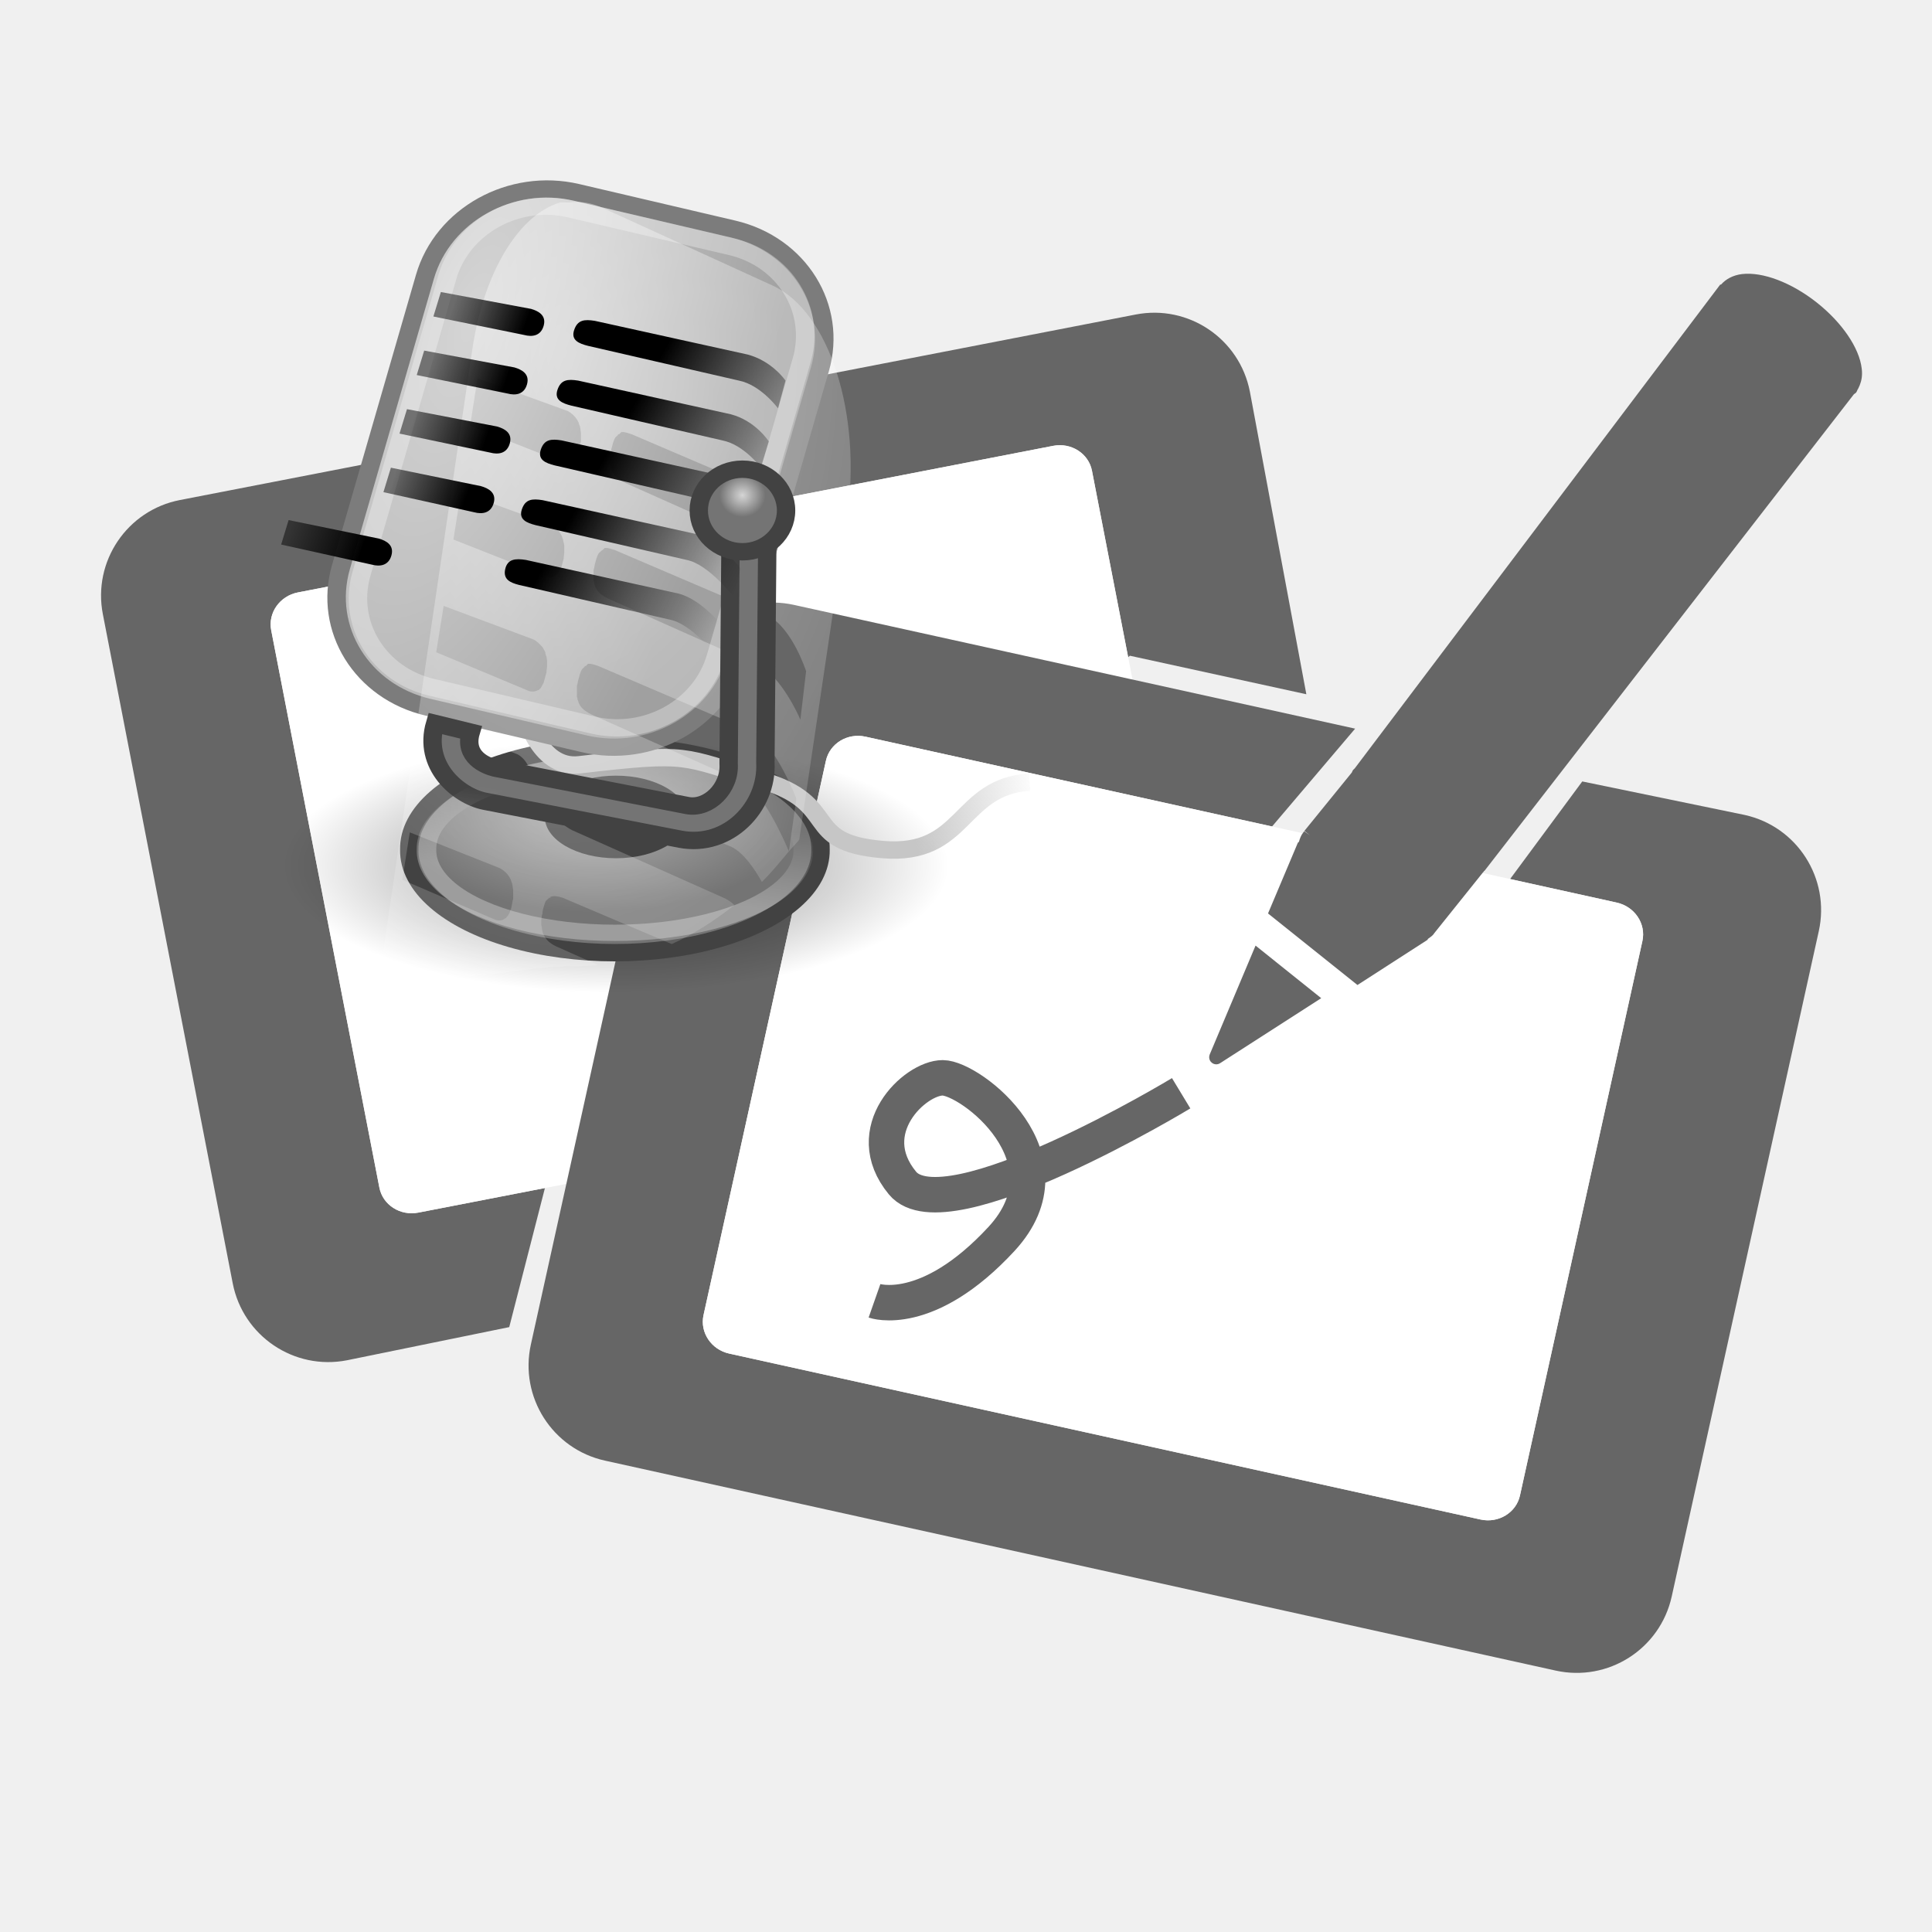
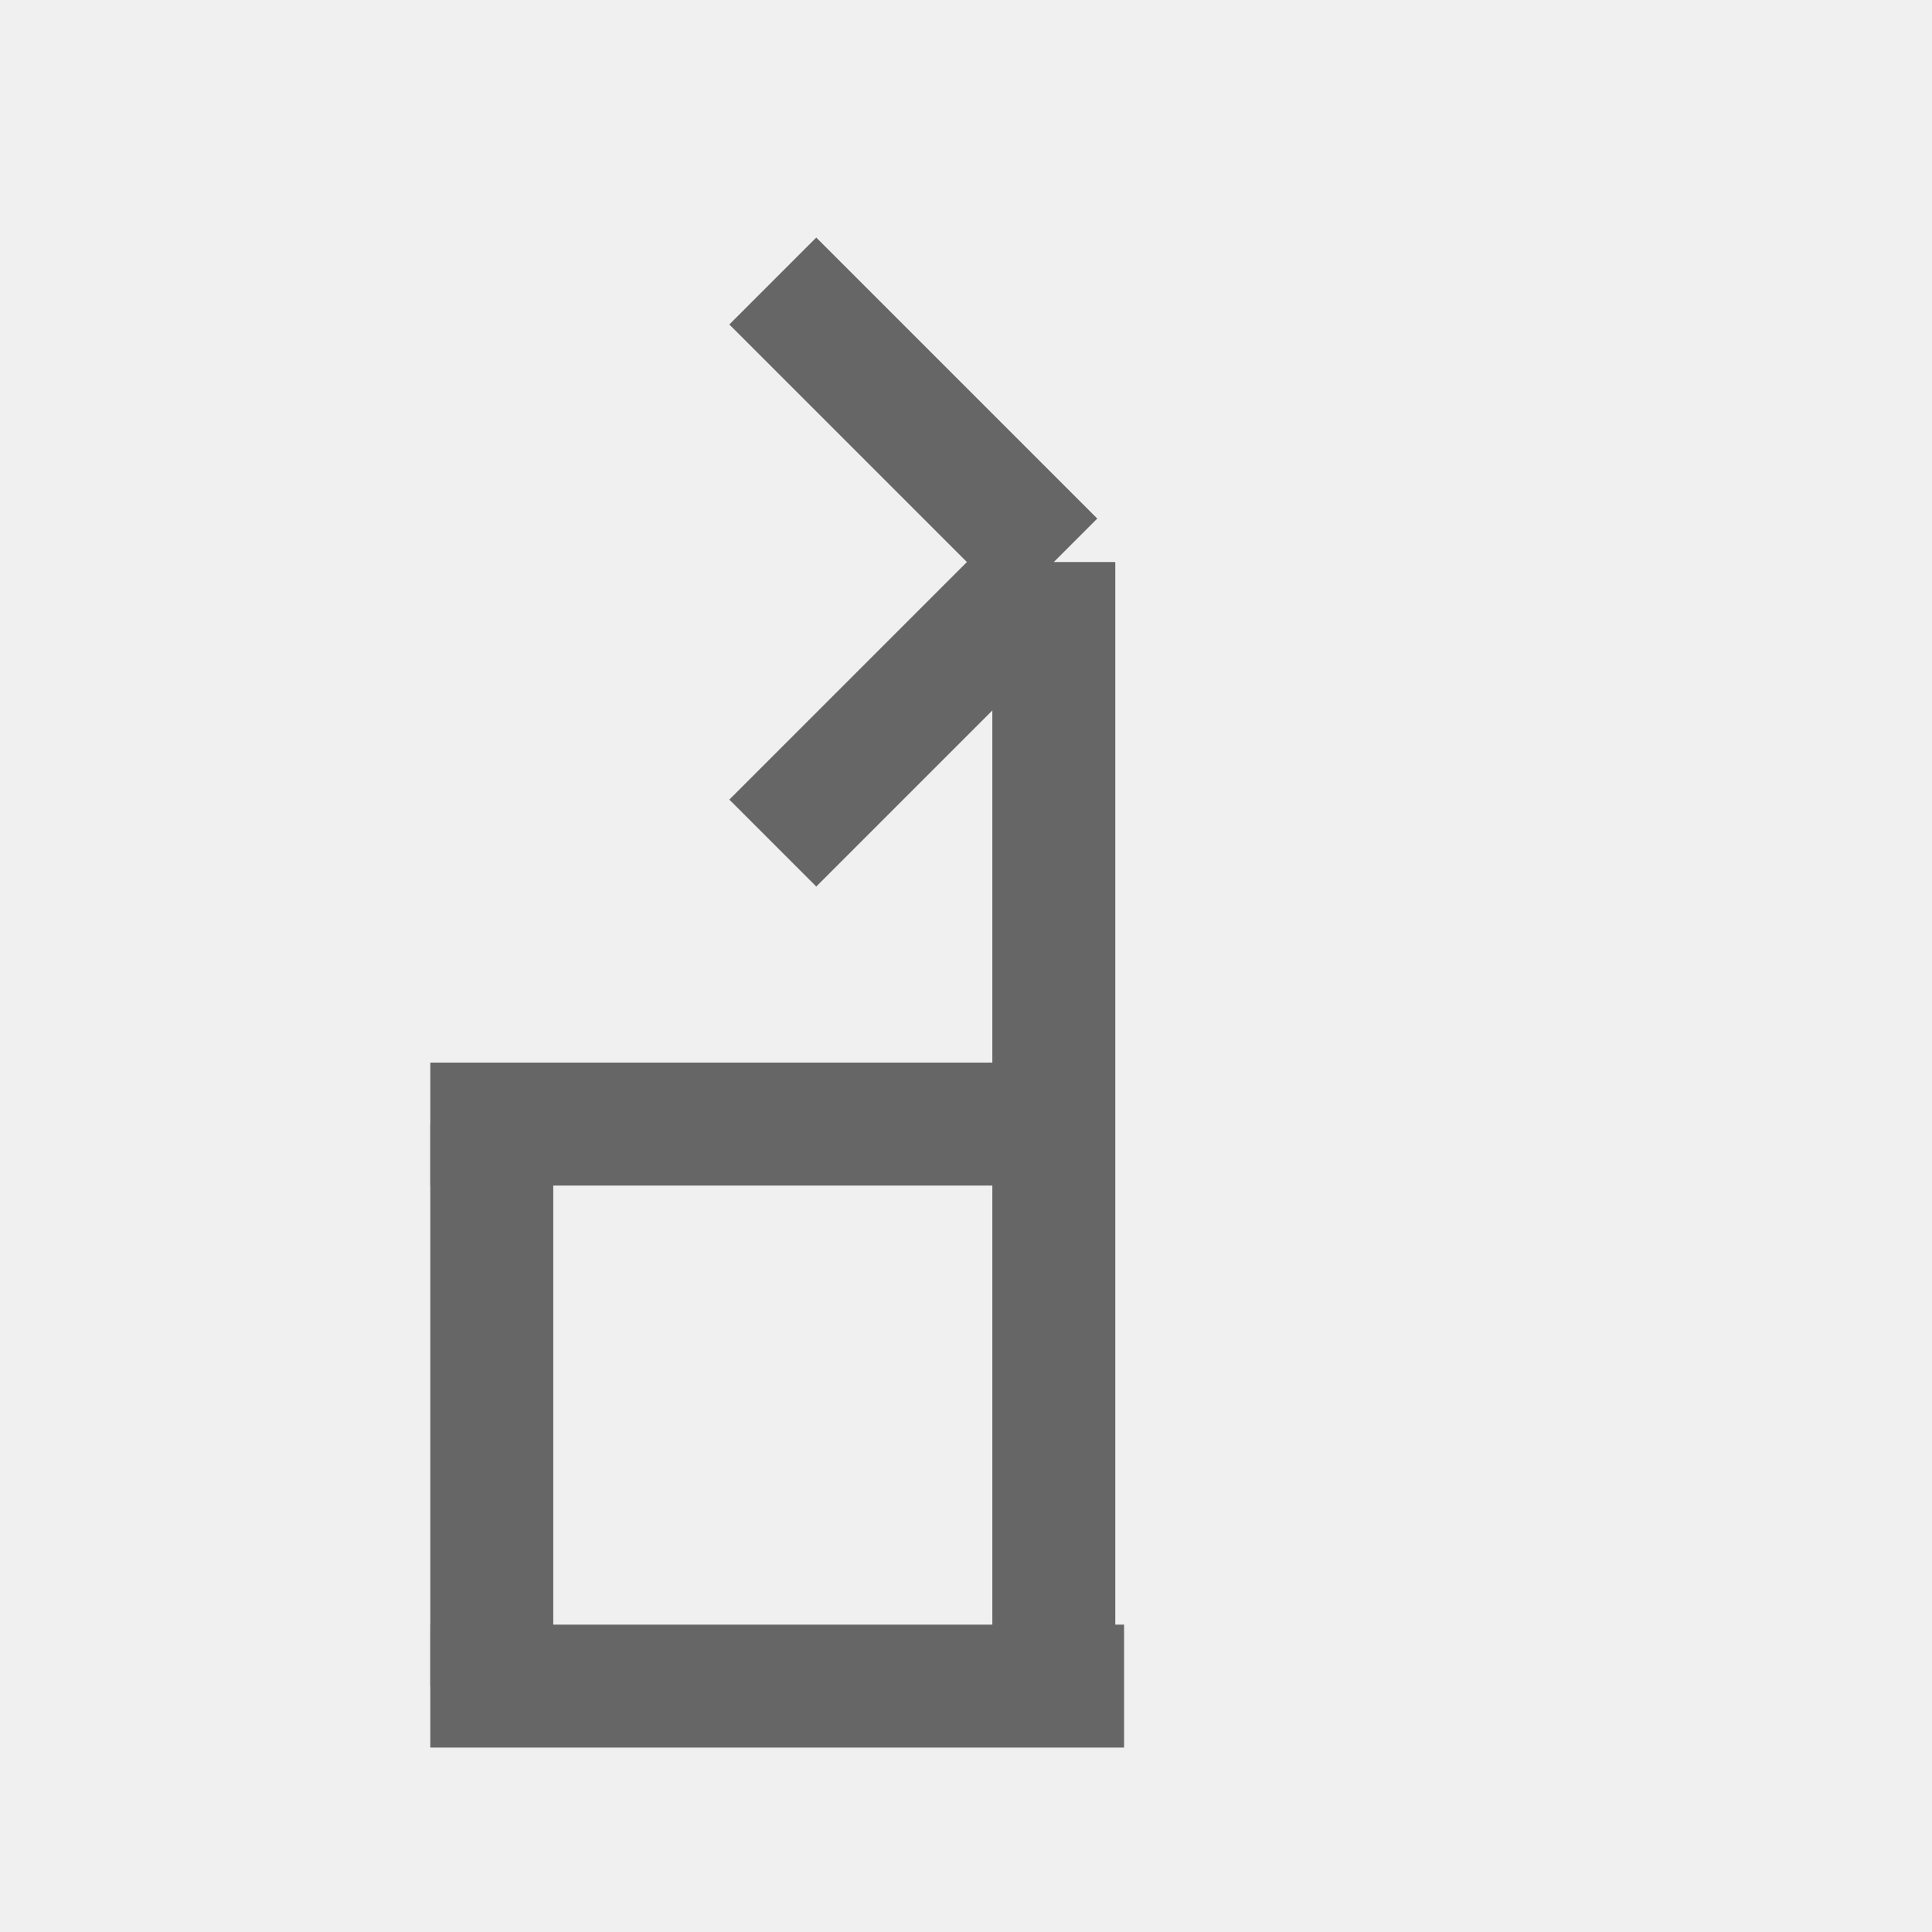
- <svg xmlns="http://www.w3.org/2000/svg" xmlns:xlink="http://www.w3.org/1999/xlink" enable-background="new 0 0 55 55" height="55px" id="svg2972" version="1.1" viewBox="0 0 55 55" width="55px" x="0px" xml:space="preserve" y="0px">
-   <defs id="defs2727">
-     <linearGradient id="linearGradient2399">
-       <stop style="stop-color: rgb(255, 255, 255); stop-opacity: 1;" offset="0" id="stop2401" />
-       <stop style="stop-color: rgb(255, 255, 255); stop-opacity: 0;" offset="1" id="stop2403" />
-     </linearGradient>
-     <linearGradient id="linearGradient2371">
-       <stop style="stop-color: rgb(0, 0, 0); stop-opacity: 1;" offset="0" id="stop2373" />
-       <stop style="stop-color: rgb(0, 0, 0); stop-opacity: 0.485;" offset="1" id="stop2375" />
-     </linearGradient>
-     <linearGradient id="linearGradient2407">
-       <stop style="stop-color: rgb(213, 213, 213); stop-opacity: 1;" offset="0" id="stop2409" />
-       <stop style="stop-color: rgb(116, 116, 116); stop-opacity: 1;" offset="1" id="stop2411" />
-     </linearGradient>
-     <linearGradient id="linearGradient2355">
-       <stop style="stop-color: rgb(0, 0, 0); stop-opacity: 1;" offset="0" id="stop2357" />
-       <stop style="stop-color: rgb(0, 0, 0); stop-opacity: 0;" offset="1" id="stop2359" />
-     </linearGradient>
-     <linearGradient id="linearGradient2337">
-       <stop style="stop-color: rgb(255, 255, 255); stop-opacity: 1;" offset="0" id="stop2339" />
-       <stop style="stop-color: rgb(255, 255, 255); stop-opacity: 0;" offset="1" id="stop2341" />
-     </linearGradient>
-     <linearGradient id="linearGradient2345">
-       <stop style="stop-color: rgb(213, 213, 213); stop-opacity: 1;" offset="0" id="stop2347" />
-       <stop style="stop-color: rgb(160, 160, 160); stop-opacity: 1;" offset="1" id="stop2349" />
-     </linearGradient>
-     <linearGradient id="linearGradient2252">
-       <stop style="stop-color: rgb(198, 198, 198); stop-opacity: 1;" offset="0" id="stop2254" />
-       <stop style="stop-color: rgb(198, 198, 198); stop-opacity: 0;" offset="1" id="stop2256" />
-     </linearGradient>
-     <linearGradient id="linearGradient2232">
-       <stop style="stop-color: rgb(176, 176, 176); stop-opacity: 1;" offset="0" id="stop2234" />
-       <stop style="stop-color: rgb(116, 116, 116); stop-opacity: 1;" offset="1" id="stop2236" />
-     </linearGradient>
-     <linearGradient id="linearGradient2242">
-       <stop style="stop-color: rgb(0, 0, 0); stop-opacity: 1;" offset="0" id="stop2244" />
-       <stop style="stop-color: rgb(0, 0, 0); stop-opacity: 0;" offset="1" id="stop2246" />
-     </linearGradient>
-     <radialGradient xlink:href="#linearGradient2242" id="radialGradient3194" gradientUnits="userSpaceOnUse" gradientTransform="matrix(1,0,0,0.425856,0,23.5399)" cx="25.188" cy="41" fx="25.188" fy="41" r="16.438" />
-     <radialGradient xlink:href="#linearGradient2232" id="radialGradient3196" gradientUnits="userSpaceOnUse" gradientTransform="matrix(1,0,0,0.52514,0,22.0217)" cx="15.438" cy="42.09" fx="15.438" fy="42.09" r="11.188" />
-     <linearGradient xlink:href="#linearGradient2252" id="linearGradient3198" gradientUnits="userSpaceOnUse" x1="41.25" y1="36.69" x2="48.25" y2="35.69" />
-     <radialGradient xlink:href="#linearGradient2345" id="radialGradient3200" gradientUnits="userSpaceOnUse" gradientTransform="matrix(1.49192,-8.44511e-2,-5.87441e-2,3.98672,-9.6468,-20.2759)" cx="19.557" cy="6.644" fx="19.557" fy="6.644" r="10.989" />
-     <radialGradient xlink:href="#linearGradient2337" id="radialGradient3202" gradientUnits="userSpaceOnUse" gradientTransform="matrix(2.53075,0,0,4.451243,-28.91508,-14.64705)" cx="20.275" cy="5.712" fx="20.275" fy="5.712" r="12.494" />
-     <linearGradient xlink:href="#linearGradient2355" id="linearGradient3204" gradientUnits="userSpaceOnUse" x1="25.16" y1="15.804" x2="33.969" y2="20.438" />
-     <linearGradient xlink:href="#linearGradient2355" id="linearGradient3206" gradientUnits="userSpaceOnUse" x1="25.16" y1="15.804" x2="33.969" y2="20.438" />
-     <linearGradient xlink:href="#linearGradient2355" id="linearGradient3208" gradientUnits="userSpaceOnUse" x1="25.16" y1="15.804" x2="33.969" y2="20.438" />
-     <linearGradient xlink:href="#linearGradient2355" id="linearGradient3210" gradientUnits="userSpaceOnUse" x1="25.16" y1="15.804" x2="33.969" y2="20.438" />
-     <radialGradient xlink:href="#linearGradient2407" id="radialGradient3212" gradientUnits="userSpaceOnUse" gradientTransform="matrix(0.435326,0,0,0.435326,18.9166,12.4934)" cx="33.5" cy="20.538" fx="33.5" fy="20.538" r="2.27" />
-     <linearGradient xlink:href="#linearGradient2355" id="linearGradient3214" gradientUnits="userSpaceOnUse" x1="25.16" y1="15.804" x2="33.969" y2="20.438" />
-     <linearGradient xlink:href="#linearGradient2371" id="linearGradient3216" gradientUnits="userSpaceOnUse" gradientTransform="translate(-4.596194,-0.3535534)" x1="18.329" y1="15.323" x2="14.406" y2="14.047" />
-     <linearGradient xlink:href="#linearGradient2371" id="linearGradient3218" gradientUnits="userSpaceOnUse" x1="18.329" y1="15.323" x2="14.406" y2="14.047" />
-     <linearGradient xlink:href="#linearGradient2371" id="linearGradient3220" gradientUnits="userSpaceOnUse" x1="18.329" y1="15.323" x2="14.406" y2="14.047" />
-     <linearGradient xlink:href="#linearGradient2371" id="linearGradient3222" gradientUnits="userSpaceOnUse" x1="18.329" y1="15.323" x2="14.406" y2="14.047" />
-     <linearGradient xlink:href="#linearGradient2371" id="linearGradient3224" gradientUnits="userSpaceOnUse" x1="18.329" y1="15.323" x2="14.406" y2="14.047" />
-     <linearGradient xlink:href="#linearGradient2399" id="linearGradient3226" gradientUnits="userSpaceOnUse" x1="16.438" y1="49.111" x2="17.402" y2="43.42" />
-   </defs>
-   <g id="g2709">
-     <g id="g2711">
-       <path d="M11.908,34.521c-0.516,0.1-1.012-0.219-1.108-0.712L7.72,17.94c-0.095-0.493,0.245-0.975,0.761-1.075    l21.5-4.173c0.515-0.1,1.013,0.219,1.106,0.713l1.029,5.306l0.049-0.044l5.024,1.097l-1.608-8.618    c-0.294-1.503-1.748-2.485-3.251-2.192L5.121,14.235c-1.503,0.292-2.485,1.747-2.193,3.249l3.697,19.048    c0.292,1.503,1.746,2.484,3.249,2.193l4.623-0.945l1.016-3.959L11.908,34.521z" fill="#666666" id="path2713" />
+ <svg xmlns="http://www.w3.org/2000/svg" enable-background="new 0 0 55 55" height="55px" id="Layer_1" version="1.1" viewBox="0 0 55 55" width="55px" x="0px" xml:space="preserve" y="0px">
+   <g display="block" id="activity-log">
+     <g display="inline">
+       <line fill="none" stroke="#666666" stroke-width="3.5" x1="14.0" x2="14.0" y1="32.0" y2="48.0" />
+       <line fill="none" stroke="#666666" stroke-width="3.5" x1="12.25" x2="30.0" y1="32.0" y2="32.0" />
+       <line fill="none" stroke="#666666" stroke-width="3.5" x1="30.0" x2="30.0" y1="16.0" y2="48.0" />
+       <line fill="none" stroke="#666666" stroke-width="3.5" x1="12.25" x2="32.0" y1="48.0" y2="48.0" />
+       <line fill="none" stroke="#666666" stroke-width="3.5" x1="22.0" x2="30.0" y1="8.0" y2="16.0" />
+       <line fill="none" stroke="#666666" stroke-width="3.5" x1="22.0" x2="30.0" y1="24.0" y2="16.0" />
    </g>
  </g>
-   <path d="M34.167,29.272c0.097,0.493-0.245,0.977-0.761,1.074l-21.497,4.174  c-0.517,0.1-1.014-0.219-1.109-0.712L7.72,17.94c-0.095-0.493,0.245-0.975,0.762-1.075l21.499-4.173  c0.515-0.1,1.013,0.219,1.106,0.713L34.167,29.272z" fill="#ffffff" id="path3554_1_" />
-   <g id="g2716">
-     <g id="g2718">
-       <path d="M49.668,23.2l-4.624-0.954l-2.055,2.779l3.032,0.669c0.515,0.113,0.843,0.603,0.734,1.096l-3.485,15.783    c-0.107,0.491-0.613,0.798-1.125,0.684l-21.385-4.723c-0.513-0.112-0.841-0.603-0.733-1.094l3.485-15.784    c0.109-0.491,0.613-0.798,1.127-0.684l11.574,2.556l2.365-2.785L22.602,17.22c-1.495-0.33-2.975,0.615-3.304,2.11l-4.185,18.944    c-0.331,1.496,0.614,2.977,2.109,3.307l27.064,5.977c1.495,0.33,2.973-0.612,3.304-2.108l4.188-18.946    C52.106,25.009,51.163,23.53,49.668,23.2z" fill="#666666" id="path2720" />
-     </g>
-   </g>
-   <path d="M43.271,42.573c-0.107,0.491-0.613,0.798-1.125,0.684l-21.385-4.723  c-0.513-0.112-0.84-0.603-0.733-1.094l3.485-15.784c0.109-0.491,0.613-0.798,1.127-0.684l21.382,4.722  c0.515,0.113,0.843,0.603,0.734,1.096L43.271,42.573z" fill="#ffffff" id="path3560_1_" />
-   <path d="M53.008,10.631c0-0.045-0.002-0.093-0.009-0.141c-0.069-0.589-0.562-1.31-1.28-1.878  c-0.721-0.569-1.536-0.878-2.127-0.81c-0.257,0.032-0.461,0.142-0.602,0.304l-0.016-0.009L38.568,21.872l-0.047,0.046l-0.006,0.01  c-0.016,0.018-0.019,0.043-0.031,0.063l-1.351,1.663c0,0,0.078,0.061,0.158,0.125l-0.164-0.114l-0.025,0.033  c-0.061,0.074-0.097,0.168-0.124,0.267c-0.011,0.012-0.026,0.015-0.032,0.029l-0.848,2.01l2.546,2.037l1.987-1.281  c0.014-0.006,0.011-0.022,0.021-0.033c0.052-0.04,0.111-0.074,0.152-0.124c0.004-0.007,0.024-0.037,0.028-0.039l1.389-1.733  l0.022-0.021l-0.005-0.002l0.016-0.017l0.005,0.002l10.518-13.57c0.021-0.019,0.045-0.027,0.062-0.048  c0.022-0.027,0.031-0.064,0.047-0.094l0.013-0.012l-0.002-0.002C52.963,10.939,53.008,10.798,53.008,10.631z" fill="#666666" id="path3562" />
-   <path d="M33.625,31.123c0,0-6.7,4.055-7.934,2.555  c-1.235-1.498,0.353-2.995,1.146-2.995s3.791,2.291,1.675,4.585c-2.117,2.291-3.617,1.764-3.617,1.764" fill="none" id="path3564" stroke="#666666" stroke-width="1.009" />
-   <path d="M34.438,30.019c-0.032,0.083-0.012,0.176,0.057,0.232c0.067,0.058,0.164,0.064,0.238,0.016  l2.879-1.851l-1.869-1.497L34.438,30.019z" fill="#666666" id="path3566" />
-   <g id="layer1" />
-   <g id="g3105" transform="matrix(0.5232537,0,0,0.4950076,4.325586,4.694013)">
-     <path transform="matrix(1.10646,0,0,1.04464,-2.68156,-2.51786)" d="M 41.625,41 A 16.438,7 0 1 1 8.75,41 A 16.438,7 0 1 1 41.625,41 z" id="path2240" style="opacity:0.494;fill:url(#radialGradient3194);fill-opacity:1;fill-rule:evenodd;stroke:none;stroke-width:2;stroke-linecap:butt;stroke-linejoin:miter;marker:none;stroke-miterlimit:4;stroke-dasharray:none;stroke-dashoffset:0;stroke-opacity:1;visibility:visible;display:inline;overflow:visible" />
-     <path transform="translate(8.75,-7)" d="M 27.625,46.375 A 11.188,5.875 0 1 1 5.25,46.375 A 11.188,5.875 0 1 1 27.625,46.375 z" id="path2222" style="opacity:1;fill:url(#radialGradient3196);fill-opacity:1;fill-rule:evenodd;stroke:#424242;stroke-width:1;stroke-linecap:butt;stroke-linejoin:miter;marker:none;stroke-miterlimit:4;stroke-dasharray:none;stroke-dashoffset:0;stroke-opacity:1;visibility:visible;display:inline;overflow:visible" />
-     <path style="opacity:1;fill:#424242;fill-opacity:1;fill-rule:evenodd;stroke:none;stroke-width:2;stroke-linecap:butt;stroke-linejoin:miter;marker:none;stroke-miterlimit:4;stroke-dasharray:none;stroke-dashoffset:0;stroke-opacity:1;visibility:visible;display:inline;overflow:visible" id="path2260" d="M 35.375,22.125 A 1.875,1.875 0 1 1 31.625,22.125 A 1.875,1.875 0 1 1 35.375,22.125 z" transform="matrix(2.06667,0,0,1.26667,-43.9833,9.475)" />
-     <path id="path2250" d="M 20.25,31.375 C 20.25,31.375 20.986,34.777 23.25,34.5 C 29.375,33.75 28.721,34.01 33.125,35.375 C 37.562,36.75 35.219,38.969 39.75,39.375 C 44.281,39.781 43.875,35.75 47.75,35.5" style="opacity:1;fill:none;fill-opacity:1;fill-rule:evenodd;stroke:url(#linearGradient3198);stroke-width:1;stroke-linecap:butt;stroke-linejoin:miter;marker:none;stroke-miterlimit:4;stroke-dasharray:none;stroke-dashoffset:0;stroke-opacity:1;visibility:visible;display:inline;overflow:visible" />
-     <rect transform="matrix(0.970732,0.240164,-0.264014,0.964519,0,0)" ry="6.694" rx="6.694" y="-4.014" x="16.029" height="30.692" width="22.137" id="rect1343" style="opacity:1;fill:url(#radialGradient3200);fill-opacity:1;fill-rule:evenodd;stroke:#7c7c7c;stroke-width:1;stroke-linecap:butt;stroke-linejoin:miter;marker:none;stroke-miterlimit:4;stroke-dasharray:none;stroke-dashoffset:0;stroke-opacity:1;visibility:visible;display:inline;overflow:visible" />
-     <rect style="opacity:0.307;fill:none;fill-opacity:1;fill-rule:evenodd;stroke:#ffffff;stroke-width:1;stroke-linecap:butt;stroke-linejoin:miter;marker:none;stroke-miterlimit:4;stroke-dasharray:none;stroke-dashoffset:0;stroke-opacity:1;visibility:visible;display:inline;overflow:visible" id="rect2353" width="19.862" height="28.524" x="17.21" y="-3.006" rx="5.42" ry="5.42" transform="matrix(0.970732,0.240164,-0.264014,0.964519,0,0)" />
-     <path id="rect2302" d="M 22.215,2.159 C 19.994,2.842 18.065,6.113 17.434,10.58 L 12.59,45.173 C 15.447,47.895 19.228,46.082 22.809,46.082 C 23.299,46.082 23.797,46.079 24.278,46.021 C 23.342,45.58 21.965,44.931 21.965,44.931 C 21.745,44.815 21.544,44.669 21.403,44.446 C 21.398,44.438 21.376,44.394 21.371,44.386 C 21.358,44.361 21.324,44.296 21.309,44.265 C 21.303,44.254 21.283,44.215 21.278,44.204 C 21.269,44.173 21.253,44.107 21.246,44.083 C 21.237,44.036 21.222,43.943 21.215,43.901 C 21.215,43.895 21.215,43.846 21.215,43.84 C 21.209,43.82 21.189,43.74 21.184,43.719 C 21.184,43.707 21.184,43.666 21.184,43.659 C 21.184,43.624 21.184,43.56 21.184,43.538 C 21.184,43.526 21.184,43.484 21.184,43.477 C 21.184,43.471 21.184,43.422 21.184,43.416 C 21.192,43.346 21.208,43.235 21.215,43.174 C 21.22,43.154 21.24,43.075 21.246,43.053 C 21.246,43.047 21.247,42.998 21.246,42.992 C 21.254,42.945 21.269,42.854 21.278,42.81 C 21.286,42.779 21.304,42.709 21.309,42.689 C 21.334,42.602 21.372,42.461 21.403,42.386 C 21.409,42.374 21.43,42.334 21.434,42.326 C 21.445,42.315 21.486,42.275 21.496,42.265 C 21.525,42.232 21.586,42.173 21.621,42.144 C 21.632,42.144 21.673,42.143 21.684,42.144 C 21.684,42.141 21.684,42.097 21.684,42.083 C 21.691,42.083 21.713,42.083 21.715,42.083 C 21.89,42.02 22.112,42.07 22.34,42.144 L 28.278,44.81 C 29.468,44.245 30.605,43.472 31.684,42.568 C 31.531,42.401 31.366,42.295 31.215,42.205 C 31.178,42.184 31.127,42.159 31.09,42.144 C 31.09,42.144 22.871,38.267 22.871,38.267 C 22.651,38.151 22.427,38.005 22.278,37.782 C 22.273,37.774 22.251,37.73 22.246,37.721 C 22.242,37.713 22.219,37.67 22.215,37.661 C 22.211,37.652 22.188,37.609 22.184,37.6 C 22.178,37.58 22.158,37.5 22.153,37.479 C 22.147,37.468 22.127,37.429 22.121,37.419 C 22.122,37.412 22.121,37.363 22.121,37.358 C 22.116,37.337 22.096,37.258 22.09,37.237 C 22.09,37.231 22.09,37.181 22.09,37.176 C 22.09,37.155 22.09,37.076 22.09,37.055 C 22.089,37.013 22.088,36.918 22.09,36.873 C 22.09,36.866 22.09,36.82 22.09,36.813 C 22.089,36.787 22.089,36.713 22.09,36.692 C 22.09,36.685 22.09,36.636 22.09,36.631 C 22.096,36.609 22.116,36.53 22.121,36.51 C 22.13,36.456 22.143,36.377 22.153,36.328 C 22.158,36.307 22.178,36.228 22.184,36.207 C 22.201,36.136 22.228,36.025 22.246,35.965 C 22.261,35.924 22.291,35.828 22.309,35.783 C 22.313,35.773 22.335,35.731 22.34,35.722 C 22.346,35.71 22.367,35.67 22.371,35.662 C 22.383,35.651 22.424,35.611 22.434,35.601 C 22.45,35.585 22.484,35.552 22.496,35.54 C 22.505,35.533 22.542,35.496 22.559,35.48 C 22.562,35.48 22.587,35.48 22.59,35.48 C 22.594,35.472 22.615,35.432 22.621,35.419 C 22.624,35.419 22.649,35.419 22.653,35.419 C 22.66,35.406 22.682,35.362 22.684,35.359 C 22.687,35.359 22.712,35.359 22.715,35.359 C 22.721,35.359 22.743,35.359 22.746,35.359 C 22.89,35.347 23.068,35.422 23.246,35.48 L 31.559,39.236 C 32.178,39.571 32.746,40.416 33.184,41.235 C 33.698,40.706 34.175,40.082 34.653,39.478 C 34.507,39.1 33.322,36.184 32.246,35.54 C 32.209,35.519 32.158,35.495 32.121,35.48 C 32.121,35.48 23.903,31.602 23.903,31.602 C 23.683,31.487 23.458,31.34 23.309,31.118 C 23.304,31.11 23.282,31.065 23.278,31.057 C 23.273,31.049 23.251,31.005 23.246,30.997 C 23.242,30.988 23.219,30.945 23.215,30.936 C 23.21,30.915 23.189,30.836 23.184,30.815 C 23.178,30.804 23.158,30.765 23.153,30.754 C 23.153,30.748 23.152,30.699 23.153,30.694 C 23.147,30.673 23.127,30.594 23.121,30.573 C 23.121,30.567 23.121,30.517 23.121,30.512 C 23.121,30.491 23.121,30.412 23.121,30.391 C 23.121,30.349 23.12,30.254 23.121,30.209 C 23.121,30.202 23.121,30.156 23.121,30.148 C 23.121,30.123 23.12,30.049 23.121,30.027 C 23.121,30.021 23.121,29.972 23.121,29.967 C 23.127,29.945 23.147,29.866 23.153,29.846 C 23.161,29.792 23.174,29.713 23.184,29.664 C 23.189,29.643 23.21,29.563 23.215,29.543 C 23.232,29.472 23.259,29.361 23.278,29.3 C 23.292,29.26 23.322,29.164 23.34,29.119 C 23.345,29.109 23.367,29.067 23.371,29.058 C 23.378,29.045 23.398,29.006 23.403,28.997 C 23.414,28.987 23.455,28.946 23.465,28.937 C 23.481,28.921 23.515,28.888 23.528,28.876 C 23.533,28.865 23.553,28.827 23.559,28.816 C 23.57,28.816 23.61,28.815 23.621,28.816 C 23.626,28.807 23.646,28.768 23.653,28.755 C 23.655,28.755 23.681,28.755 23.684,28.755 C 23.691,28.741 23.714,28.698 23.715,28.694 C 23.718,28.695 23.744,28.694 23.746,28.694 C 23.753,28.695 23.775,28.695 23.778,28.694 C 23.922,28.683 24.1,28.758 24.278,28.816 L 32.59,32.572 C 33.934,33.299 35.059,36.449 35.059,36.449 L 34.653,39.478 C 34.837,39.246 35.037,39.055 35.215,38.812 L 37.809,20.334 C 38.65,14.374 36.848,8.418 33.778,6.945 L 24.496,2.462 C 23.897,2.174 23.303,2.079 22.715,2.159 C 22.712,2.159 22.69,2.159 22.684,2.159 C 22.671,2.158 22.634,2.16 22.621,2.159 C 22.615,2.158 22.597,2.159 22.59,2.159 C 22.587,2.159 22.565,2.159 22.559,2.159 C 22.529,2.16 22.464,2.156 22.434,2.159 C 22.425,2.159 22.388,2.159 22.371,2.159 C 22.367,2.159 22.344,2.158 22.34,2.159 C 22.329,2.158 22.288,2.159 22.278,2.159 C 22.267,2.158 22.226,2.159 22.215,2.159 z M 17.715,12.276 L 22.621,14.154 C 22.812,14.268 23.013,14.436 23.153,14.7 C 23.157,14.709 23.179,14.751 23.184,14.76 C 23.188,14.77 23.211,14.811 23.215,14.821 C 23.22,14.841 23.241,14.921 23.246,14.942 C 23.252,14.953 23.272,14.992 23.278,15.002 C 23.288,15.05 23.301,15.141 23.309,15.184 C 23.318,15.24 23.334,15.358 23.34,15.427 C 23.34,15.438 23.34,15.479 23.34,15.487 C 23.34,15.522 23.34,15.586 23.34,15.608 C 23.34,15.663 23.342,15.793 23.34,15.851 C 23.34,15.857 23.34,15.906 23.34,15.911 C 23.334,15.933 23.314,16.011 23.309,16.032 C 23.302,16.086 23.286,16.165 23.278,16.214 C 23.278,16.22 23.278,16.269 23.278,16.275 C 23.272,16.297 23.252,16.376 23.246,16.396 C 23.239,16.424 23.223,16.491 23.215,16.517 C 23.209,16.528 23.189,16.567 23.184,16.578 C 23.179,16.599 23.158,16.678 23.153,16.699 C 23.148,16.709 23.126,16.749 23.121,16.759 C 23.117,16.769 23.095,16.811 23.09,16.82 C 23.085,16.829 23.064,16.872 23.059,16.881 C 23.048,16.891 23.007,16.932 22.996,16.941 C 22.991,16.952 22.971,16.991 22.965,17.002 C 22.944,17.019 22.893,17.049 22.871,17.062 C 22.847,17.079 22.803,17.111 22.778,17.123 C 22.612,17.191 22.424,17.161 22.246,17.062 L 17.309,15.002 L 17.715,12.276 z M 25.528,15.366 C 25.531,15.366 25.556,15.366 25.559,15.366 C 25.565,15.366 25.587,15.366 25.59,15.366 C 25.734,15.355 25.912,15.43 26.09,15.487 L 34.403,19.243 C 35.746,19.97 36.621,22.636 36.621,22.636 L 36.278,25.605 C 36.132,25.227 35.135,22.855 34.059,22.212 C 34.021,22.191 33.971,22.167 33.934,22.151 C 33.934,22.151 25.715,18.274 25.715,18.274 C 25.495,18.159 25.271,18.012 25.121,17.789 C 25.116,17.781 25.095,17.737 25.09,17.729 C 25.086,17.72 25.063,17.677 25.059,17.668 C 25.055,17.659 25.032,17.617 25.028,17.608 C 25.022,17.587 25.001,17.508 24.996,17.486 C 24.991,17.476 24.971,17.437 24.965,17.426 C 24.965,17.42 24.965,17.371 24.965,17.365 C 24.959,17.344 24.939,17.265 24.934,17.244 C 24.934,17.238 24.934,17.189 24.934,17.183 C 24.934,17.163 24.934,17.084 24.934,17.062 C 24.933,17.021 24.932,16.925 24.934,16.881 C 24.934,16.874 24.934,16.828 24.934,16.82 C 24.933,16.795 24.933,16.72 24.934,16.699 C 24.934,16.692 24.934,16.644 24.934,16.638 C 24.94,16.617 24.96,16.537 24.965,16.517 C 24.974,16.463 24.987,16.385 24.996,16.335 C 25.002,16.315 25.022,16.235 25.028,16.214 C 25.045,16.144 25.072,16.033 25.09,15.972 C 25.104,15.931 25.135,15.835 25.153,15.79 C 25.157,15.781 25.179,15.739 25.184,15.729 C 25.19,15.717 25.211,15.677 25.215,15.669 C 25.226,15.658 25.267,15.618 25.278,15.608 C 25.293,15.592 25.328,15.56 25.34,15.548 C 25.346,15.537 25.366,15.498 25.371,15.487 C 25.382,15.487 25.423,15.486 25.434,15.487 C 25.438,15.479 25.459,15.439 25.465,15.427 C 25.468,15.427 25.493,15.426 25.496,15.427 C 25.503,15.413 25.526,15.369 25.528,15.366 z M 16.809,18.819 L 21.715,20.697 C 21.905,20.811 22.107,20.979 22.246,21.243 C 22.251,21.252 22.273,21.294 22.278,21.303 C 22.282,21.313 22.305,21.354 22.309,21.364 C 22.314,21.384 22.335,21.464 22.34,21.485 C 22.346,21.496 22.366,21.535 22.371,21.546 C 22.371,21.549 22.371,21.592 22.371,21.606 C 22.377,21.627 22.397,21.706 22.403,21.727 C 22.41,21.772 22.427,21.857 22.434,21.909 C 22.434,21.916 22.434,21.962 22.434,21.97 C 22.433,22.004 22.433,22.068 22.434,22.091 C 22.434,22.136 22.436,22.224 22.434,22.273 C 22.429,22.355 22.415,22.486 22.403,22.575 C 22.403,22.581 22.402,22.631 22.403,22.636 C 22.39,22.694 22.354,22.824 22.34,22.878 C 22.333,22.907 22.316,22.972 22.309,23 C 22.304,23.021 22.283,23.1 22.278,23.121 C 22.272,23.131 22.252,23.171 22.246,23.181 C 22.211,23.269 22.163,23.361 22.121,23.424 C 22.116,23.435 22.096,23.473 22.09,23.484 C 22.074,23.5 22.041,23.532 22.028,23.545 C 22.019,23.553 21.982,23.59 21.965,23.605 C 21.962,23.605 21.937,23.606 21.934,23.605 C 21.923,23.616 21.882,23.655 21.871,23.666 C 21.706,23.734 21.518,23.704 21.34,23.605 L 16.403,21.546 L 16.809,18.819 z M 24.621,22.03 C 24.625,22.031 24.65,22.03 24.653,22.03 C 24.659,22.03 24.681,22.03 24.684,22.03 C 24.828,22.019 25.006,22.094 25.184,22.151 L 33.496,25.908 C 34.84,26.635 35.59,29.119 35.59,29.119 L 35.278,31.905 C 35.132,31.527 34.228,29.519 33.153,28.876 C 33.115,28.855 33.065,28.831 33.028,28.816 C 33.028,28.816 24.809,24.938 24.809,24.938 C 24.589,24.823 24.365,24.676 24.215,24.454 C 24.21,24.446 24.189,24.401 24.184,24.393 C 24.179,24.384 24.157,24.341 24.153,24.332 C 24.148,24.323 24.125,24.281 24.121,24.272 C 24.116,24.251 24.095,24.172 24.09,24.151 C 24.084,24.14 24.064,24.101 24.059,24.09 C 24.059,24.084 24.059,24.035 24.059,24.029 C 24.053,24.008 24.033,23.93 24.028,23.908 C 24.028,23.902 24.028,23.853 24.028,23.848 C 24.028,23.827 24.027,23.748 24.028,23.727 C 24.027,23.685 24.026,23.589 24.028,23.545 C 24.028,23.538 24.028,23.492 24.028,23.484 C 24.027,23.459 24.027,23.384 24.028,23.363 C 24.027,23.356 24.028,23.308 24.028,23.302 C 24.033,23.281 24.053,23.201 24.059,23.181 C 24.068,23.127 24.08,23.049 24.09,23 C 24.095,22.979 24.116,22.899 24.121,22.878 C 24.138,22.808 24.166,22.697 24.184,22.636 C 24.198,22.595 24.229,22.5 24.246,22.454 C 24.251,22.445 24.273,22.403 24.278,22.394 C 24.284,22.381 24.305,22.341 24.309,22.333 C 24.32,22.322 24.361,22.282 24.371,22.273 C 24.387,22.257 24.421,22.224 24.434,22.212 C 24.442,22.205 24.48,22.167 24.496,22.151 C 24.499,22.152 24.525,22.151 24.528,22.151 C 24.532,22.143 24.552,22.103 24.559,22.091 C 24.562,22.091 24.587,22.09 24.59,22.091 C 24.597,22.077 24.62,22.034 24.621,22.03 z M 15.871,25.362 L 20.778,27.301 C 20.916,27.384 21.062,27.513 21.184,27.665 C 21.195,27.675 21.235,27.715 21.246,27.725 C 21.252,27.736 21.272,27.775 21.278,27.786 C 21.283,27.795 21.304,27.837 21.309,27.846 C 21.322,27.872 21.356,27.936 21.371,27.967 C 21.377,27.978 21.397,28.017 21.403,28.028 C 21.402,28.035 21.403,28.083 21.403,28.089 C 21.408,28.11 21.428,28.19 21.434,28.21 C 21.44,28.22 21.459,28.26 21.465,28.27 C 21.476,28.332 21.491,28.444 21.496,28.513 C 21.496,28.533 21.497,28.613 21.496,28.634 C 21.497,28.679 21.498,28.768 21.496,28.816 C 21.496,28.822 21.496,28.871 21.496,28.876 C 21.489,28.947 21.472,29.061 21.465,29.119 C 21.465,29.125 21.465,29.174 21.465,29.179 C 21.451,29.24 21.416,29.366 21.403,29.421 C 21.394,29.453 21.377,29.522 21.371,29.543 C 21.366,29.563 21.348,29.633 21.34,29.664 C 21.335,29.685 21.314,29.765 21.309,29.785 C 21.284,29.842 21.242,29.922 21.215,29.967 C 21.21,29.978 21.189,30.016 21.184,30.027 C 21.178,30.038 21.158,30.077 21.153,30.088 C 21.137,30.104 21.103,30.136 21.09,30.148 C 21.081,30.156 21.044,30.193 21.028,30.209 C 21.024,30.209 20.999,30.209 20.996,30.209 C 20.817,30.312 20.601,30.319 20.403,30.209 L 15.465,28.028 L 15.871,25.362 z M 14.996,31.845 L 19.903,33.905 C 20.125,34.037 20.358,34.285 20.496,34.632 C 20.502,34.642 20.522,34.681 20.528,34.692 C 20.536,34.723 20.552,34.788 20.559,34.813 C 20.569,34.861 20.583,34.951 20.59,34.995 C 20.596,35.016 20.616,35.095 20.621,35.116 C 20.621,35.137 20.622,35.216 20.621,35.237 C 20.621,35.249 20.621,35.29 20.621,35.298 C 20.621,35.332 20.622,35.396 20.621,35.419 C 20.621,35.425 20.621,35.474 20.621,35.48 C 20.621,35.486 20.621,35.535 20.621,35.54 C 20.618,35.563 20.595,35.637 20.59,35.662 C 20.589,35.669 20.591,35.716 20.59,35.722 C 20.59,35.728 20.59,35.778 20.59,35.783 C 20.582,35.845 20.569,35.961 20.559,36.025 C 20.527,36.179 20.478,36.34 20.434,36.449 C 20.429,36.46 20.407,36.5 20.403,36.51 C 20.398,36.519 20.376,36.561 20.371,36.57 C 20.366,36.579 20.345,36.622 20.34,36.631 C 20.335,36.642 20.314,36.681 20.309,36.692 C 20.298,36.702 20.257,36.742 20.246,36.752 C 20.241,36.763 20.221,36.802 20.215,36.813 C 20.19,36.832 20.143,36.86 20.121,36.873 C 20.11,36.873 20.07,36.874 20.059,36.873 C 19.894,36.941 19.705,36.911 19.528,36.813 L 14.59,34.571 L 14.996,31.845 z M 14.028,38.388 L 18.934,40.448 C 19.124,40.561 19.325,40.729 19.465,40.993 C 19.47,41.002 19.492,41.044 19.496,41.054 C 19.501,41.063 19.523,41.104 19.528,41.114 C 19.533,41.135 19.554,41.214 19.559,41.235 C 19.564,41.246 19.584,41.285 19.59,41.296 C 19.6,41.344 19.614,41.434 19.621,41.478 C 19.63,41.533 19.646,41.651 19.653,41.72 C 19.653,41.731 19.652,41.765 19.653,41.781 C 19.652,41.815 19.653,41.879 19.653,41.902 C 19.653,41.957 19.655,42.086 19.653,42.144 C 19.652,42.151 19.654,42.197 19.653,42.205 C 19.648,42.229 19.625,42.304 19.621,42.326 C 19.614,42.379 19.599,42.459 19.59,42.508 C 19.582,42.549 19.568,42.642 19.559,42.689 C 19.552,42.717 19.535,42.784 19.528,42.81 C 19.522,42.821 19.502,42.861 19.496,42.871 C 19.491,42.893 19.47,42.971 19.465,42.992 C 19.461,43.003 19.438,43.043 19.434,43.053 C 19.429,43.063 19.407,43.104 19.403,43.113 C 19.398,43.122 19.376,43.165 19.371,43.174 C 19.361,43.184 19.32,43.225 19.309,43.235 C 19.303,43.246 19.283,43.284 19.278,43.295 C 19.257,43.312 19.206,43.342 19.184,43.356 C 19.16,43.373 19.115,43.405 19.09,43.416 C 18.925,43.484 18.737,43.454 18.559,43.356 L 13.621,41.114 L 14.028,38.388 z" style="opacity:0.443;fill:url(#radialGradient3202);fill-opacity:1;fill-rule:evenodd;stroke:none;stroke-width:1;stroke-linecap:butt;stroke-linejoin:miter;marker:none;stroke-miterlimit:4;stroke-dasharray:none;stroke-dashoffset:0;stroke-opacity:1;visibility:visible;display:inline;overflow:visible" />
-     <g id="g2937">
-       <path style="opacity:1;fill:url(#linearGradient3204);fill-opacity:1;fill-rule:evenodd;stroke:none;stroke-width:1;stroke-linecap:butt;stroke-linejoin:miter;marker:none;stroke-miterlimit:4;stroke-dasharray:none;stroke-dashoffset:0;stroke-opacity:1;visibility:visible;display:inline;overflow:visible" d="M 22.281,15.844 L 30.594,17.781 C 31.938,18.156 33.062,19.781 33.062,19.781 L 32.656,21.375 C 32.656,21.375 31.312,19.531 30.125,19.281 C 30.125,19.281 21.906,17.281 21.906,17.281 C 21.421,17.15 20.971,16.96 21.156,16.375 C 21.344,15.781 21.719,15.75 22.281,15.844 z" id="path2284" />
-     </g>
-     <path id="path1345" d="M 31.5,19 L 31.375,34.375 L 31.375,34.406 L 31.375,34.438 C 31.463,35.841 30.279,37.075 29.125,36.844 L 18.656,34.688 C 18.188,34.562 16.938,34.062 17.344,32.625 L 15.406,32.125 C 14.727,34.562 16.656,36.281 18.094,36.594 L 28.75,38.781 C 31.325,39.296 33.498,36.947 33.375,34.375 C 33.374,34.354 33.376,34.334 33.375,34.312 L 33.5,19 L 31.5,19 z" style="opacity:1;fill:#747474;fill-opacity:1;fill-rule:evenodd;stroke:#424242;stroke-width:1;stroke-linecap:butt;stroke-linejoin:miter;marker:none;stroke-miterlimit:4;stroke-dasharray:none;stroke-dashoffset:0;stroke-opacity:1;visibility:visible;display:inline;overflow:visible" />
-     <path style="opacity:1;fill:url(#linearGradient3206);fill-opacity:1;fill-rule:evenodd;stroke:none;stroke-width:1;stroke-linecap:butt;stroke-linejoin:miter;marker:none;stroke-miterlimit:4;stroke-dasharray:none;stroke-dashoffset:0;stroke-opacity:1;visibility:visible;display:inline;overflow:visible" d="M 21.25,19.281 L 29.562,21.219 C 30.906,21.594 32.031,23.219 32.031,23.219 L 31.625,24.812 C 31.625,24.812 30.281,22.969 29.094,22.719 C 29.094,22.719 20.875,20.719 20.875,20.719 C 20.39,20.587 19.94,20.398 20.125,19.812 C 20.312,19.219 20.688,19.188 21.25,19.281 z" id="path2286" />
-     <path id="path2280" d="M 24.094,8.969 L 32.406,10.906 C 33.75,11.281 34.469,12.406 34.469,12.406 L 34.062,14 C 34.062,14 33.125,12.656 31.938,12.406 C 31.938,12.406 23.719,10.406 23.719,10.406 C 23.234,10.275 22.784,10.085 22.969,9.5 C 23.156,8.906 23.531,8.875 24.094,8.969 z" style="opacity:1;fill:url(#linearGradient3208);fill-opacity:1;fill-rule:evenodd;stroke:none;stroke-width:1;stroke-linecap:butt;stroke-linejoin:miter;marker:none;stroke-miterlimit:4;stroke-dasharray:none;stroke-dashoffset:0;stroke-opacity:1;visibility:visible;display:inline;overflow:visible" />
-     <path style="opacity:1;fill:url(#linearGradient3210);fill-opacity:1;fill-rule:evenodd;stroke:none;stroke-width:1;stroke-linecap:butt;stroke-linejoin:miter;marker:none;stroke-miterlimit:4;stroke-dasharray:none;stroke-dashoffset:0;stroke-opacity:1;visibility:visible;display:inline;overflow:visible" d="M 23.188,12.406 L 31.5,14.344 C 32.844,14.719 33.562,15.906 33.562,15.906 L 33.125,17.406 C 33.125,17.406 32.219,16.094 31.031,15.844 C 31.031,15.844 22.812,13.844 22.812,13.844 C 22.327,13.712 21.878,13.523 22.062,12.938 C 22.25,12.344 22.625,12.312 23.188,12.406 z" id="path2282" />
-     <path transform="matrix(1.26667,0,0,1.26667,-10.3083,-8.15)" d="M 35.375,22.125 A 1.875,1.875 0 1 1 31.625,22.125 A 1.875,1.875 0 1 1 35.375,22.125 z" id="path2220" style="opacity:1;fill:url(#radialGradient3212);fill-opacity:1;fill-rule:evenodd;stroke:#424242;stroke-width:0.789;stroke-linecap:butt;stroke-linejoin:miter;marker:none;stroke-miterlimit:4;stroke-dasharray:none;stroke-dashoffset:0;stroke-opacity:1;visibility:visible;display:inline;overflow:visible" />
-     <path id="path2288" d="M 20.344,22.719 L 28.656,24.656 C 30,25.031 31.125,26.656 31.125,26.656 L 30.719,28.25 C 30.719,28.25 29.375,26.406 28.188,26.156 C 28.188,26.156 19.969,24.156 19.969,24.156 C 19.484,24.025 19.096,23.835 19.219,23.25 C 19.343,22.658 19.781,22.625 20.344,22.719 z" style="opacity:1;fill:url(#linearGradient3214);fill-opacity:1;fill-rule:evenodd;stroke:none;stroke-width:1;stroke-linecap:butt;stroke-linejoin:miter;marker:none;stroke-miterlimit:4;stroke-dasharray:none;stroke-dashoffset:0;stroke-opacity:1;visibility:visible;display:inline;overflow:visible" />
-     <path id="path2292" d="M 11.966,22.99 L 7.029,21.834 L 7.435,20.428 L 12.341,21.49 C 12.748,21.615 13.185,21.865 13.029,22.459 C 12.874,23.046 12.404,23.115 11.966,22.99 z" style="opacity:1;fill:url(#linearGradient3216);fill-opacity:1;fill-rule:evenodd;stroke:none;stroke-width:1;stroke-linecap:butt;stroke-linejoin:miter;marker:none;stroke-miterlimit:4;stroke-dasharray:none;stroke-dashoffset:0;stroke-opacity:1;visibility:visible;display:inline;overflow:visible" />
-     <path style="opacity:1;fill:url(#linearGradient3218);fill-opacity:1;fill-rule:evenodd;stroke:none;stroke-width:1;stroke-linecap:butt;stroke-linejoin:miter;marker:none;stroke-miterlimit:4;stroke-dasharray:none;stroke-dashoffset:0;stroke-opacity:1;visibility:visible;display:inline;overflow:visible" d="M 17.531,19.977 L 12.594,18.82 L 13,17.414 L 17.906,18.477 C 18.312,18.602 18.75,18.852 18.594,19.445 C 18.439,20.032 17.969,20.102 17.531,19.977 z" id="path2294" />
-     <path id="path2296" d="M 18.406,16.547 L 13.469,15.453 L 13.875,14.047 L 18.781,15.047 C 19.188,15.172 19.625,15.422 19.469,16.016 C 19.314,16.602 18.844,16.672 18.406,16.547 z" style="opacity:1;fill:url(#linearGradient3220);fill-opacity:1;fill-rule:evenodd;stroke:none;stroke-width:1;stroke-linecap:butt;stroke-linejoin:miter;marker:none;stroke-miterlimit:4;stroke-dasharray:none;stroke-dashoffset:0;stroke-opacity:1;visibility:visible;display:inline;overflow:visible" />
-     <path style="opacity:1;fill:url(#linearGradient3222);fill-opacity:1;fill-rule:evenodd;stroke:none;stroke-width:1;stroke-linecap:butt;stroke-linejoin:miter;marker:none;stroke-miterlimit:4;stroke-dasharray:none;stroke-dashoffset:0;stroke-opacity:1;visibility:visible;display:inline;overflow:visible" d="M 19.344,13.148 L 14.406,12.086 L 14.812,10.68 L 19.719,11.648 C 20.125,11.773 20.562,12.023 20.406,12.617 C 20.252,13.204 19.781,13.273 19.344,13.148 z" id="path2298" />
-     <path id="path2300" d="M 20.25,9.781 L 15.312,8.719 L 15.719,7.312 L 20.625,8.281 C 21.031,8.406 21.469,8.656 21.312,9.25 C 21.158,9.837 20.688,9.906 20.25,9.781 z" style="opacity:1;fill:url(#linearGradient3224);fill-opacity:1;fill-rule:evenodd;stroke:none;stroke-width:1;stroke-linecap:butt;stroke-linejoin:miter;marker:none;stroke-miterlimit:4;stroke-dasharray:none;stroke-dashoffset:0;stroke-opacity:1;visibility:visible;display:inline;overflow:visible" />
-     <path style="opacity:0.295;fill:none;fill-opacity:1;fill-rule:evenodd;stroke:url(#linearGradient3226);stroke-width:1.162;stroke-linecap:butt;stroke-linejoin:miter;marker:none;stroke-miterlimit:4;stroke-dasharray:none;stroke-dashoffset:0;stroke-opacity:1;visibility:visible;display:inline;overflow:visible" id="path2389" d="M 27.625,46.375 A 11.188,5.875 0 1 1 5.25,46.375 A 11.188,5.875 0 1 1 27.625,46.375 z" transform="matrix(0.916296,0,0,0.807726,10.1259,1.91671)" />
-   </g>
</svg>
